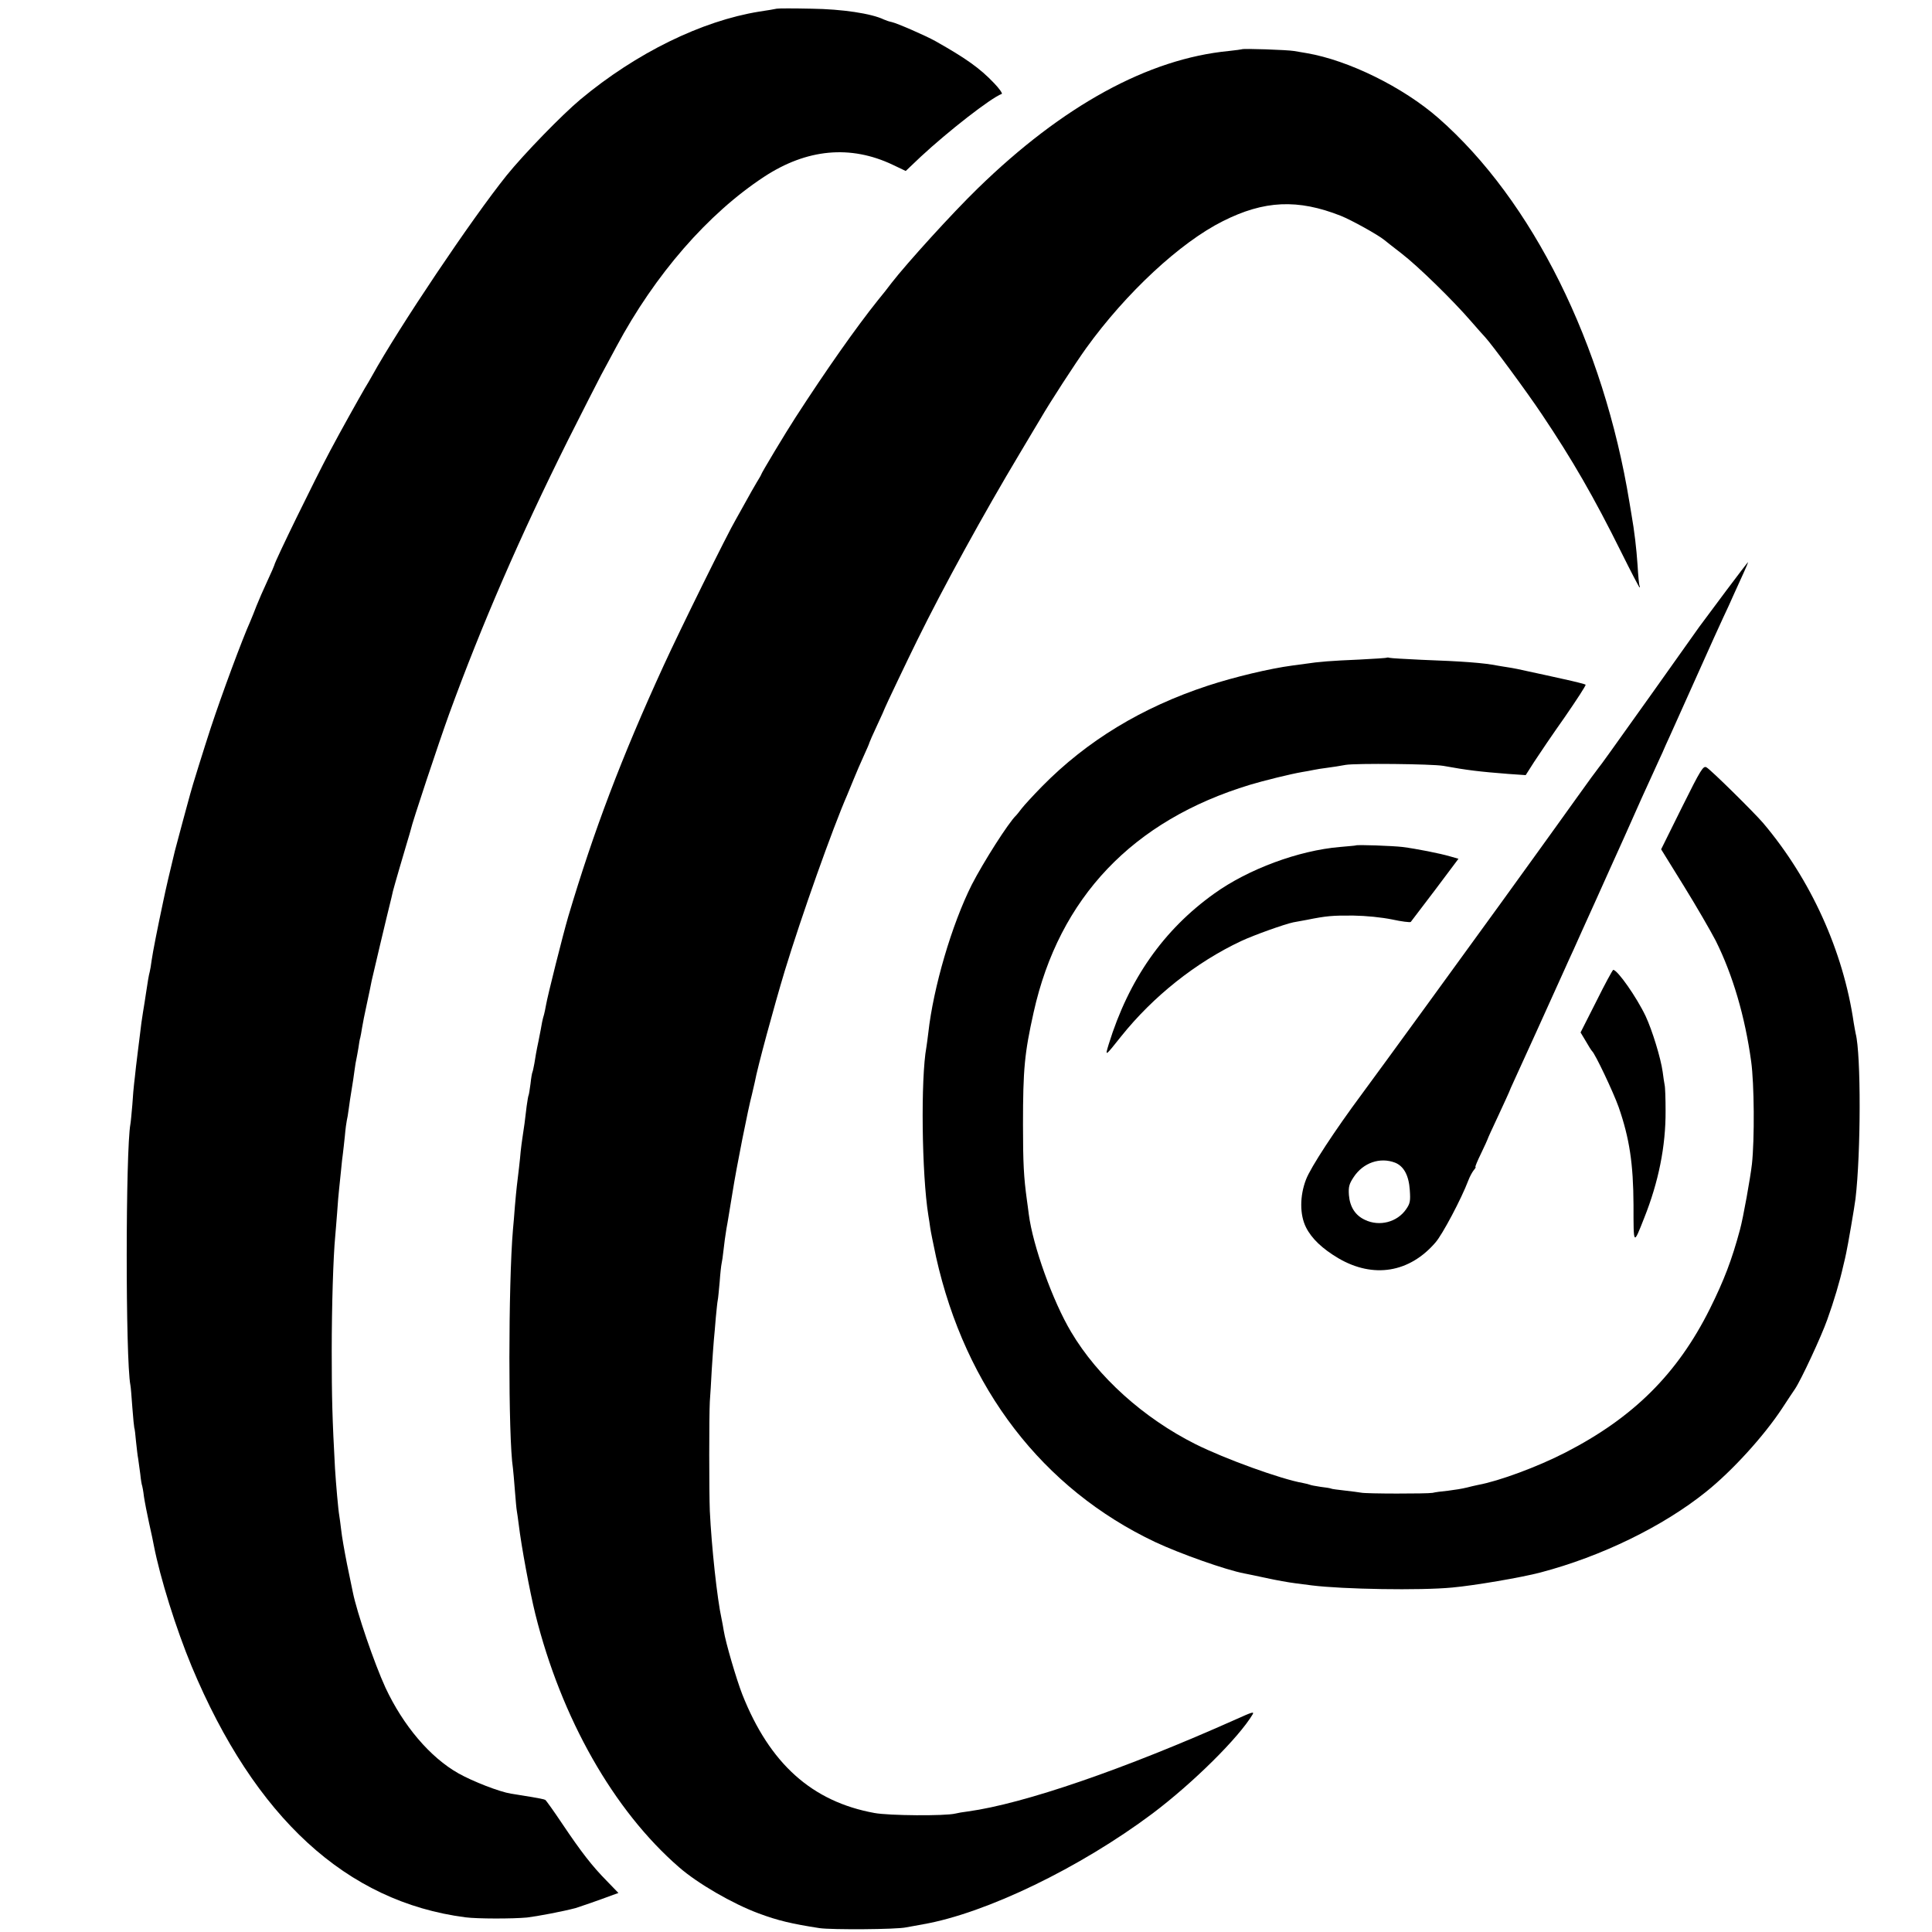
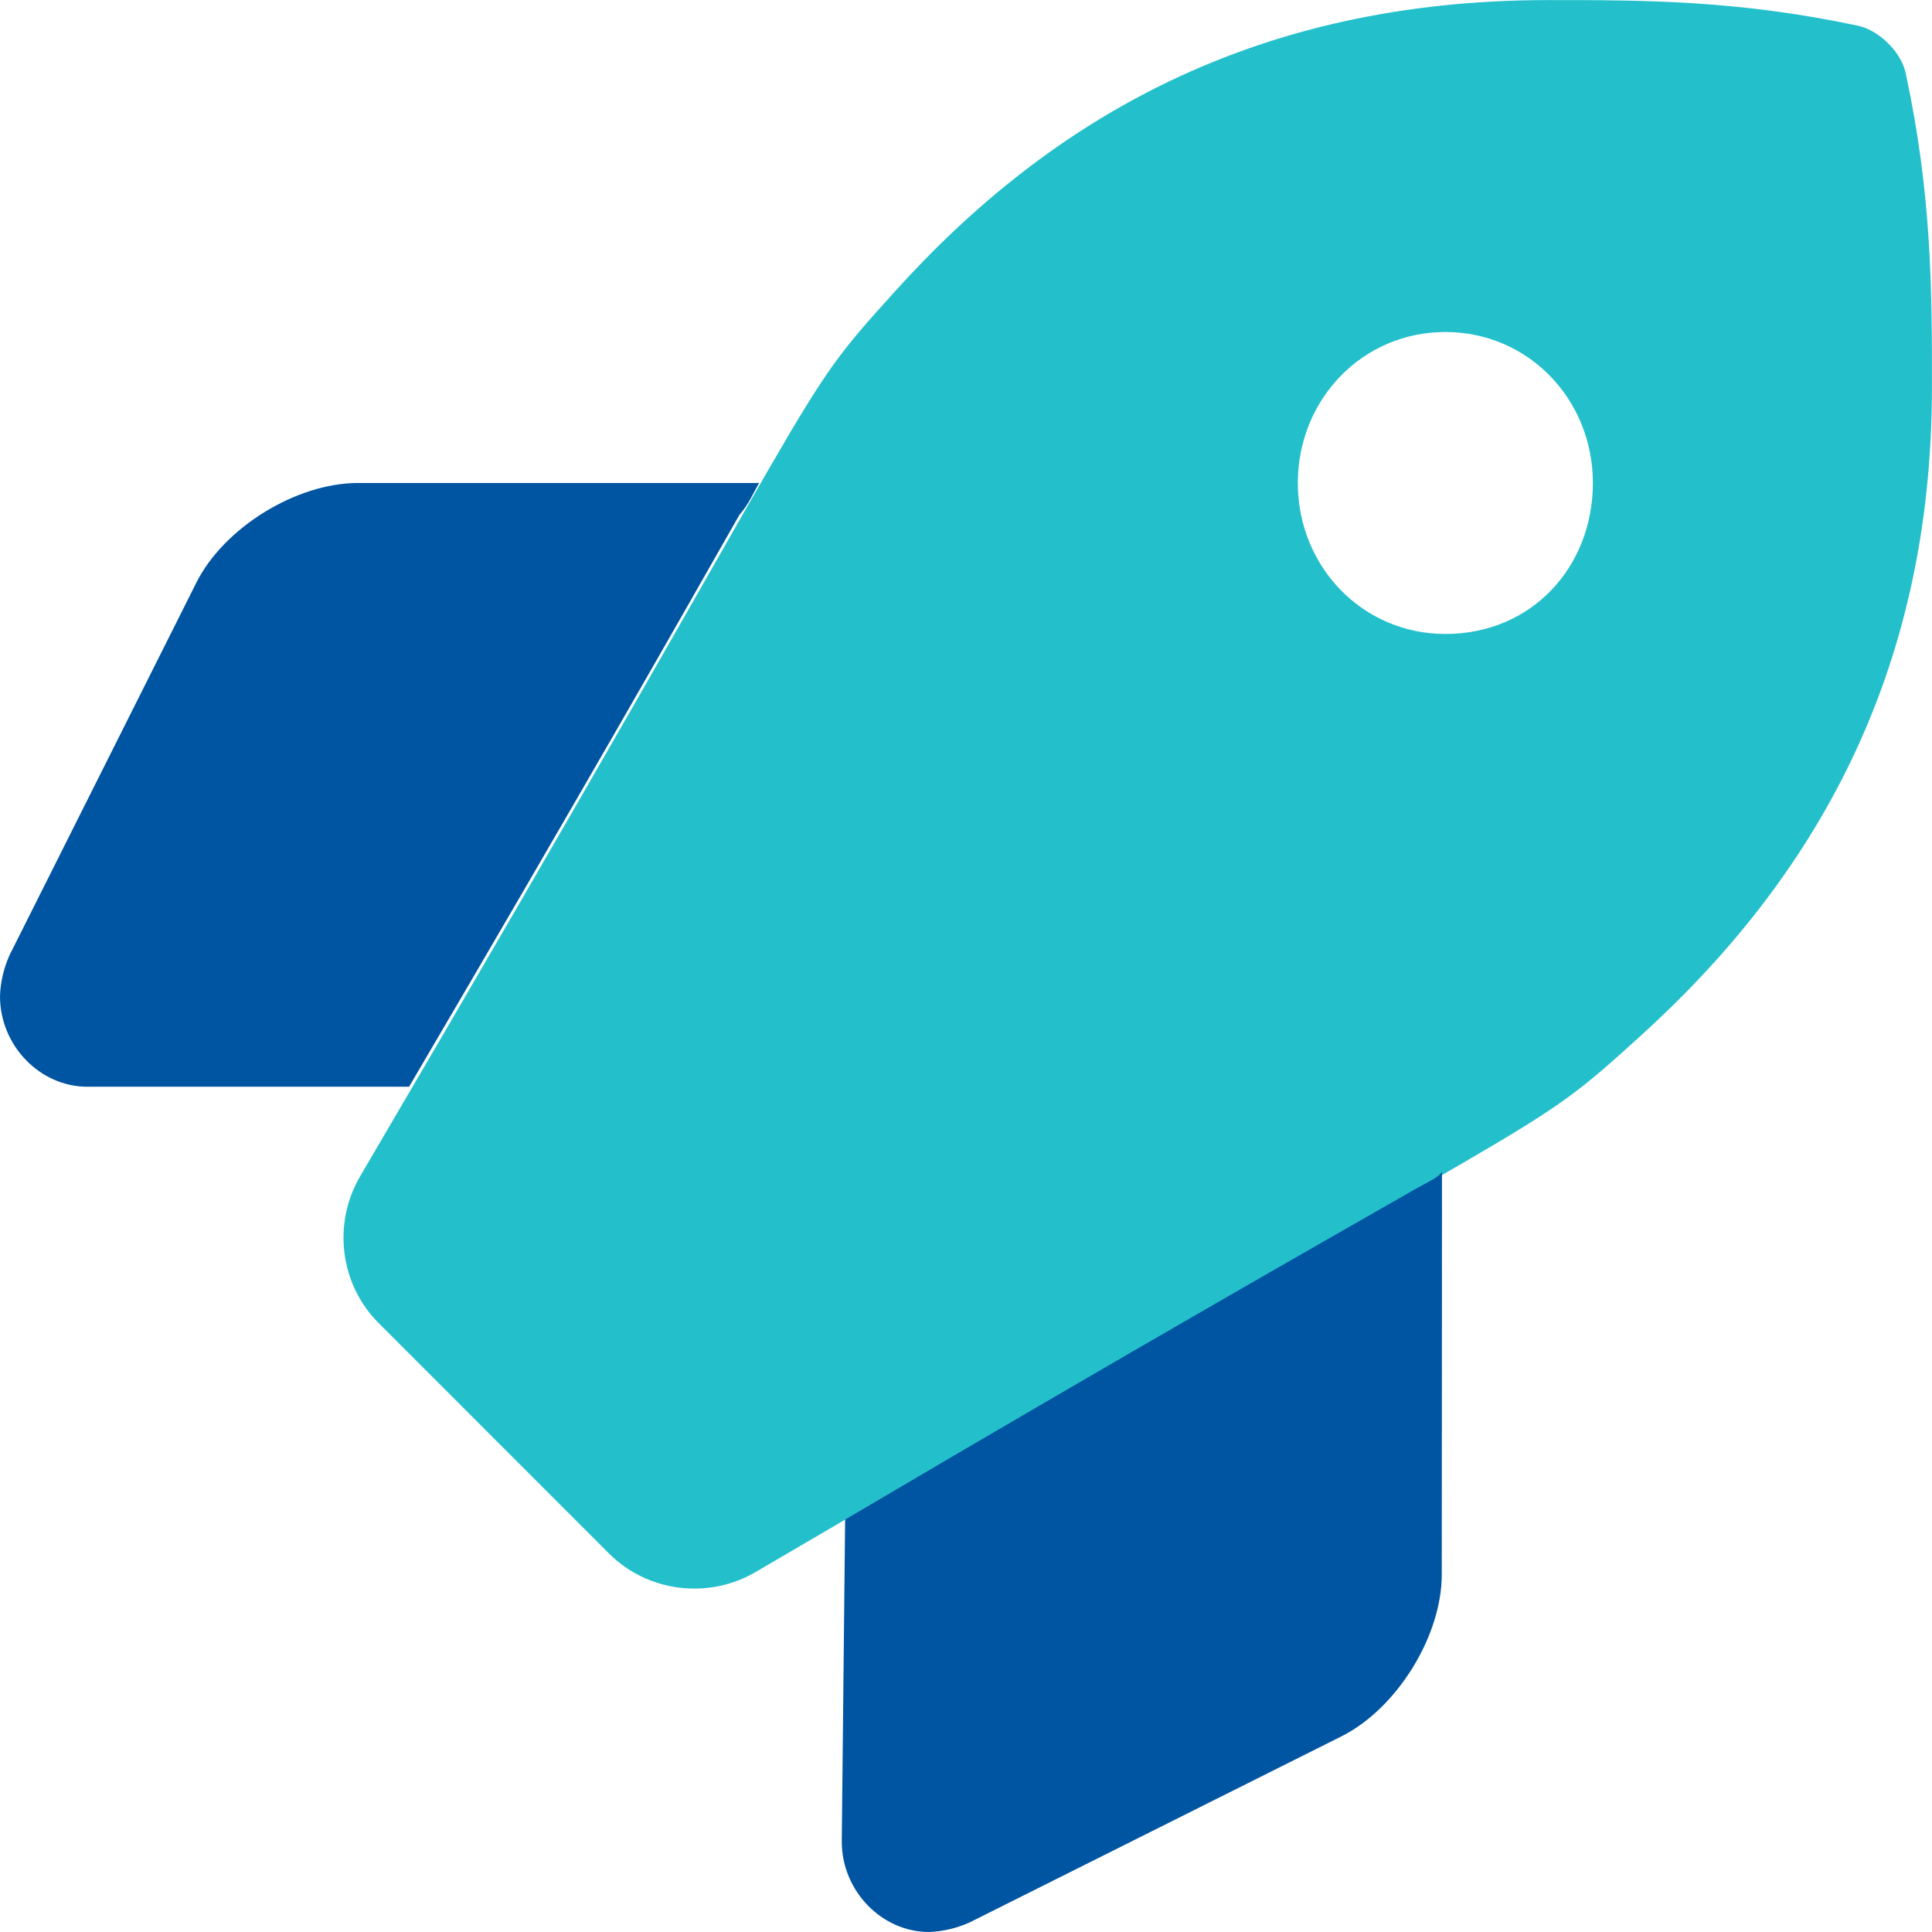
- <svg xmlns="http://www.w3.org/2000/svg" version="1.0" width="1000pt" height="1000pt" viewBox="0 0 1000 1000" preserveAspectRatio="xMidYMid meet">
-   <g transform="translate(0,1000) scale(0.1,-0.1)" fill="#000000" stroke="none">
-     <path d="M4020 9955 c-8 -2 -49 -9 -90 -15 -298 -48 -637 -214 -925 -454 -97 -81 -293 -283 -382 -393 -181 -225 -560 -790 -697 -1038 -9 -16 -26 -46 -38 -65 -29 -50 -124 -219 -180 -325 -78 -146 -288 -576 -288 -590 0 -2 -16 -39 -36 -82 -20 -43 -45 -100 -56 -128 -10 -27 -25 -63 -32 -80 -42 -93 -148 -379 -206 -555 -32 -98 -99 -312 -105 -338 -3 -9 -20 -75 -40 -147 -19 -71 -37 -139 -40 -150 -24 -98 -48 -201 -59 -255 -31 -145 -55 -267 -61 -310 -3 -25 -8 -52 -10 -60 -5 -17 -11 -55 -20 -115 -3 -22 -10 -65 -15 -95 -5 -30 -12 -80 -15 -110 -4 -30 -8 -66 -10 -80 -2 -14 -7 -54 -11 -90 -4 -36 -8 -76 -10 -90 -2 -14 -6 -62 -9 -108 -4 -45 -8 -90 -10 -100 -25 -135 -26 -1218 0 -1352 2 -8 6 -60 10 -115 4 -55 9 -102 10 -105 2 -3 6 -35 9 -71 4 -35 8 -75 11 -88 2 -13 7 -49 11 -80 3 -31 8 -59 10 -62 1 -3 6 -28 9 -55 4 -27 16 -89 27 -139 11 -49 22 -100 24 -113 33 -170 115 -432 196 -627 327 -783 801 -1219 1417 -1299 61 -8 244 -8 319 -1 51 6 184 31 252 49 14 4 121 41 193 68 l28 10 -60 62 c-76 77 -132 149 -232 298 -43 64 -82 119 -87 122 -5 3 -40 10 -78 16 -38 6 -82 13 -99 16 -61 10 -197 63 -272 105 -147 83 -286 247 -378 444 -57 124 -148 389 -169 495 -3 14 -16 79 -30 145 -13 66 -27 145 -30 176 -4 31 -8 65 -10 75 -5 26 -17 162 -22 243 -14 256 -17 368 -17 606 0 238 8 490 18 595 2 19 6 75 10 123 3 49 8 103 10 120 2 18 6 61 10 97 3 36 8 76 10 90 2 14 6 54 10 90 3 36 8 72 10 80 2 8 7 35 10 60 3 25 10 70 15 100 5 30 12 75 15 100 3 25 8 52 10 60 2 8 6 33 10 55 3 22 7 47 10 55 2 8 6 31 9 50 3 19 14 76 25 125 11 50 22 104 25 120 5 23 79 337 102 428 2 9 6 25 8 35 7 28 55 192 73 252 9 30 18 60 19 65 6 33 145 451 199 600 168 461 368 922 614 1415 76 151 154 304 173 340 19 36 55 101 78 145 200 374 474 689 765 880 221 145 447 166 666 62 l67 -32 78 74 c141 131 361 303 419 325 5 2 -12 27 -40 56 -73 77 -147 129 -303 217 -52 29 -199 93 -227 99 -11 2 -29 8 -40 13 -64 31 -216 54 -375 56 -91 2 -172 2 -180 0z" />
-     <path d="M6428 9745 c-2 -1 -32 -5 -68 -9 -416 -40 -859 -282 -1299 -711 -129 -125 -366 -386 -446 -489 -16 -22 -48 -62 -71 -90 -113 -141 -269 -363 -426 -606 -49 -75 -178 -290 -178 -296 0 -2 -11 -21 -24 -42 -12 -20 -37 -64 -55 -97 -18 -33 -42 -76 -53 -95 -40 -67 -287 -567 -373 -755 -218 -475 -362 -856 -494 -1300 -27 -92 -108 -414 -115 -458 -3 -18 -8 -40 -10 -48 -3 -8 -7 -25 -10 -39 -2 -14 -11 -59 -19 -100 -9 -41 -18 -92 -21 -114 -4 -21 -8 -41 -10 -45 -2 -3 -7 -30 -10 -60 -4 -29 -8 -56 -10 -60 -2 -3 -6 -28 -10 -56 -3 -27 -8 -68 -11 -90 -3 -22 -8 -56 -11 -75 -3 -19 -7 -51 -9 -70 -3 -38 -13 -124 -20 -180 -2 -19 -7 -66 -10 -105 -3 -38 -7 -92 -10 -120 -24 -279 -25 -1075 0 -1235 2 -14 6 -65 10 -114 4 -50 8 -97 10 -106 2 -10 6 -41 10 -71 13 -110 57 -347 86 -464 134 -538 405 -1016 744 -1310 96 -84 278 -189 410 -238 101 -38 175 -55 317 -77 63 -9 400 -7 448 4 14 2 53 10 88 16 326 57 813 293 1187 573 211 159 447 393 519 514 8 15 -4 11 -84 -25 -582 -260 -1100 -438 -1390 -478 -25 -3 -54 -8 -65 -11 -53 -13 -344 -11 -419 3 -323 59 -542 255 -684 614 -30 77 -86 267 -96 330 -3 19 -8 46 -11 60 -23 104 -52 372 -61 560 -4 98 -4 491 0 565 2 28 7 102 10 165 4 63 9 133 11 155 2 22 7 74 10 115 4 41 8 82 10 90 2 8 6 51 10 95 3 44 8 87 10 95 2 8 7 40 10 70 3 30 10 80 15 110 6 30 19 114 31 185 21 134 82 440 101 510 5 22 12 51 15 65 13 73 100 393 155 575 86 283 249 741 323 910 7 17 23 55 35 85 12 30 35 83 51 118 16 35 29 65 29 68 0 2 18 43 40 90 22 47 40 87 40 89 0 3 118 251 167 350 135 275 346 659 530 966 54 90 102 172 108 181 49 85 181 288 237 366 206 286 487 547 707 657 214 108 388 116 611 28 55 -22 192 -98 225 -125 6 -5 45 -36 88 -69 86 -66 268 -244 362 -353 33 -38 65 -74 71 -80 33 -35 215 -281 295 -401 157 -234 268 -426 410 -712 50 -101 93 -183 95 -183 3 0 3 3 0 8 -2 4 -7 52 -10 107 -6 87 -16 174 -32 265 -2 14 -7 41 -10 60 -134 820 -502 1562 -989 1989 -183 160 -465 299 -682 336 -18 3 -48 8 -65 11 -34 6 -265 14 -270 9z" />
-     <path d="M8935 6943 c-60 -80 -123 -165 -140 -188 -104 -147 -196 -276 -235 -331 -223 -313 -276 -387 -285 -397 -6 -7 -59 -79 -118 -162 -59 -82 -146 -204 -194 -270 -48 -66 -134 -186 -192 -266 -175 -242 -629 -866 -720 -989 -142 -191 -267 -382 -291 -445 -33 -85 -33 -183 0 -248 29 -58 85 -111 168 -160 180 -105 367 -75 502 82 36 41 134 226 170 321 7 19 20 43 28 53 8 9 12 17 9 17 -3 0 10 31 29 70 18 38 34 72 34 74 0 3 25 57 55 121 30 65 55 119 55 120 0 2 15 36 34 77 30 64 175 385 251 553 15 33 37 83 50 110 12 28 64 142 115 255 51 113 103 230 117 260 14 30 43 96 65 145 45 101 65 147 115 255 19 41 40 89 48 105 7 17 24 55 38 85 21 46 161 358 229 510 11 25 33 72 48 105 16 33 40 86 54 118 14 31 37 82 51 112 14 30 24 55 22 55 -1 0 -51 -66 -112 -147z m-1714 -2961 c45 -18 71 -66 76 -141 4 -57 2 -70 -19 -100 -46 -67 -138 -91 -213 -55 -50 23 -78 67 -83 128 -3 43 1 58 25 94 49 74 136 104 214 74z" />
-     <path d="M7178 6596 c-1 -2 -66 -6 -143 -10 -143 -6 -209 -11 -280 -22 -22 -3 -52 -7 -67 -9 -114 -15 -299 -59 -436 -104 -341 -112 -626 -285 -859 -522 -45 -46 -92 -97 -105 -114 -12 -16 -25 -32 -28 -35 -39 -36 -171 -244 -230 -359 -104 -207 -199 -532 -225 -766 -3 -27 -8 -61 -10 -75 -30 -162 -24 -660 10 -870 3 -19 8 -49 10 -66 2 -16 16 -84 30 -150 152 -680 552 -1200 1135 -1476 128 -60 365 -144 460 -162 14 -3 66 -13 115 -24 50 -11 117 -23 150 -27 33 -4 71 -9 85 -11 160 -20 562 -27 727 -11 112 10 359 52 457 78 315 83 633 238 856 417 136 109 299 288 394 432 27 41 57 87 67 101 31 46 136 271 167 359 34 94 65 199 82 275 7 28 14 59 16 70 8 35 43 239 48 280 28 236 29 747 1 855 -2 8 -6 33 -10 55 -54 372 -222 743 -469 1035 -48 56 -272 277 -293 288 -17 10 -29 -9 -127 -206 l-108 -218 117 -189 c65 -105 139 -233 166 -285 88 -177 151 -391 183 -624 16 -116 18 -401 4 -531 -8 -70 -45 -278 -62 -340 -42 -156 -82 -261 -156 -410 -168 -336 -395 -562 -747 -743 -146 -75 -344 -148 -453 -168 -14 -3 -41 -9 -60 -14 -19 -5 -62 -12 -95 -16 -33 -3 -69 -8 -80 -11 -27 -5 -345 -5 -370 1 -11 2 -49 7 -85 11 -36 4 -67 8 -70 10 -3 2 -27 6 -54 9 -27 4 -53 9 -56 11 -4 2 -20 6 -36 9 -114 20 -404 125 -556 201 -269 135 -506 348 -644 581 -95 159 -198 446 -219 609 -3 22 -7 56 -10 75 -16 117 -20 188 -20 390 0 287 8 369 55 580 132 594 513 994 1120 1178 69 21 211 56 270 66 19 3 46 8 60 11 14 3 45 8 70 11 25 3 68 10 95 15 53 9 446 5 505 -5 127 -23 187 -30 339 -42 l88 -6 44 69 c24 37 95 142 158 231 62 90 111 165 108 168 -3 3 -54 16 -114 29 -59 13 -139 31 -178 39 -38 9 -88 19 -110 22 -22 3 -47 8 -55 9 -71 14 -177 22 -395 30 -82 4 -155 8 -162 10 -6 2 -13 2 -15 1z" />
-     <path d="M7017 5624 c-1 -1 -38 -4 -82 -8 -213 -18 -473 -114 -650 -241 -263 -188 -442 -444 -546 -779 -20 -66 -21 -67 65 41 165 206 386 382 620 492 66 31 226 88 270 97 12 2 44 8 71 13 99 20 132 23 240 22 67 -1 145 -9 200 -20 50 -11 93 -16 97 -13 3 4 60 79 127 167 l120 160 -42 12 c-54 16 -177 40 -247 49 -51 6 -238 13 -243 8z" />
-     <path d="M8263 4818 l-82 -162 27 -45 c14 -25 29 -48 32 -51 16 -13 111 -214 138 -290 56 -161 76 -293 77 -507 0 -212 -1 -210 55 -68 75 188 112 373 111 555 0 63 -2 124 -5 135 -2 11 -7 41 -10 67 -10 72 -54 215 -88 288 -47 99 -146 240 -168 240 -3 0 -43 -73 -87 -162z" />
+ <svg xmlns="http://www.w3.org/2000/svg" version="1.0" viewBox="0 0 269.25 269.25" width="1000pt" height="1000pt" preserveAspectRatio="xMidYMid meet">
+   <g fill="#000000" stroke="none">
+     <defs>
+       <style>
+       .cls-1 {
+         fill: #0055a2;
+       }
+ 
+       .cls-2 {
+         fill: #23c0cc;
+       }
+     </style>
+     </defs>
+     <g id="Logo">
+       <g>
+         <path class="cls-2" d="m265.58,10.17c-.63-2.93-3.73-5.97-6.66-6.59-16.79-3.57-29.99-3.57-43.13-3.57-40.71,0-69.2,16.34-91.12,40.66-15.01,16.62-6.78,7.94-74.45,123.21-3.9,6.62-2.87,15.09,2.55,20.51l32.09,32.1c5.43,5.43,13.91,6.45,20.52,2.55,114.83-67.37,106.53-59.53,123.14-74.57,24.3-21.98,40.72-50.48,40.72-90.5.02-13.68-.04-26.98-3.66-43.79Zm-64.15,78.18c-11.57,0-20.56-9.4-20.56-21.04s8.99-21.04,20.56-21.04,20.56,9.4,20.56,21.04-8.47,21.04-20.56,21.04Z" />
+         <path class="cls-1" d="m27.34,81.25L1.31,133.15c-.79,1.79-1.25,3.73-1.31,5.68,0,6.97,5.65,12.62,12.15,12.62h44.86c24.52-41.78,37.94-65.47,46.02-79.67,1.29-1.47,1.92-3,2.76-4.47h-55.91c-8.61,0-18.73,6.26-22.54,13.94Zm170.1,84.35c-14.15,8.09-37.84,21.54-79.66,46.16l-.47,44.87c0,6.97,5.65,12.62,12.15,12.62,1.97-.07,3.84-.53,5.62-1.31l51.9-25.97c7.69-3.88,13.95-13.94,13.95-22.55l.03-56.11c-.52.82-2.05,1.45-3.52,2.29Z" />
+       </g>
+     </g>
  </g>
</svg>
